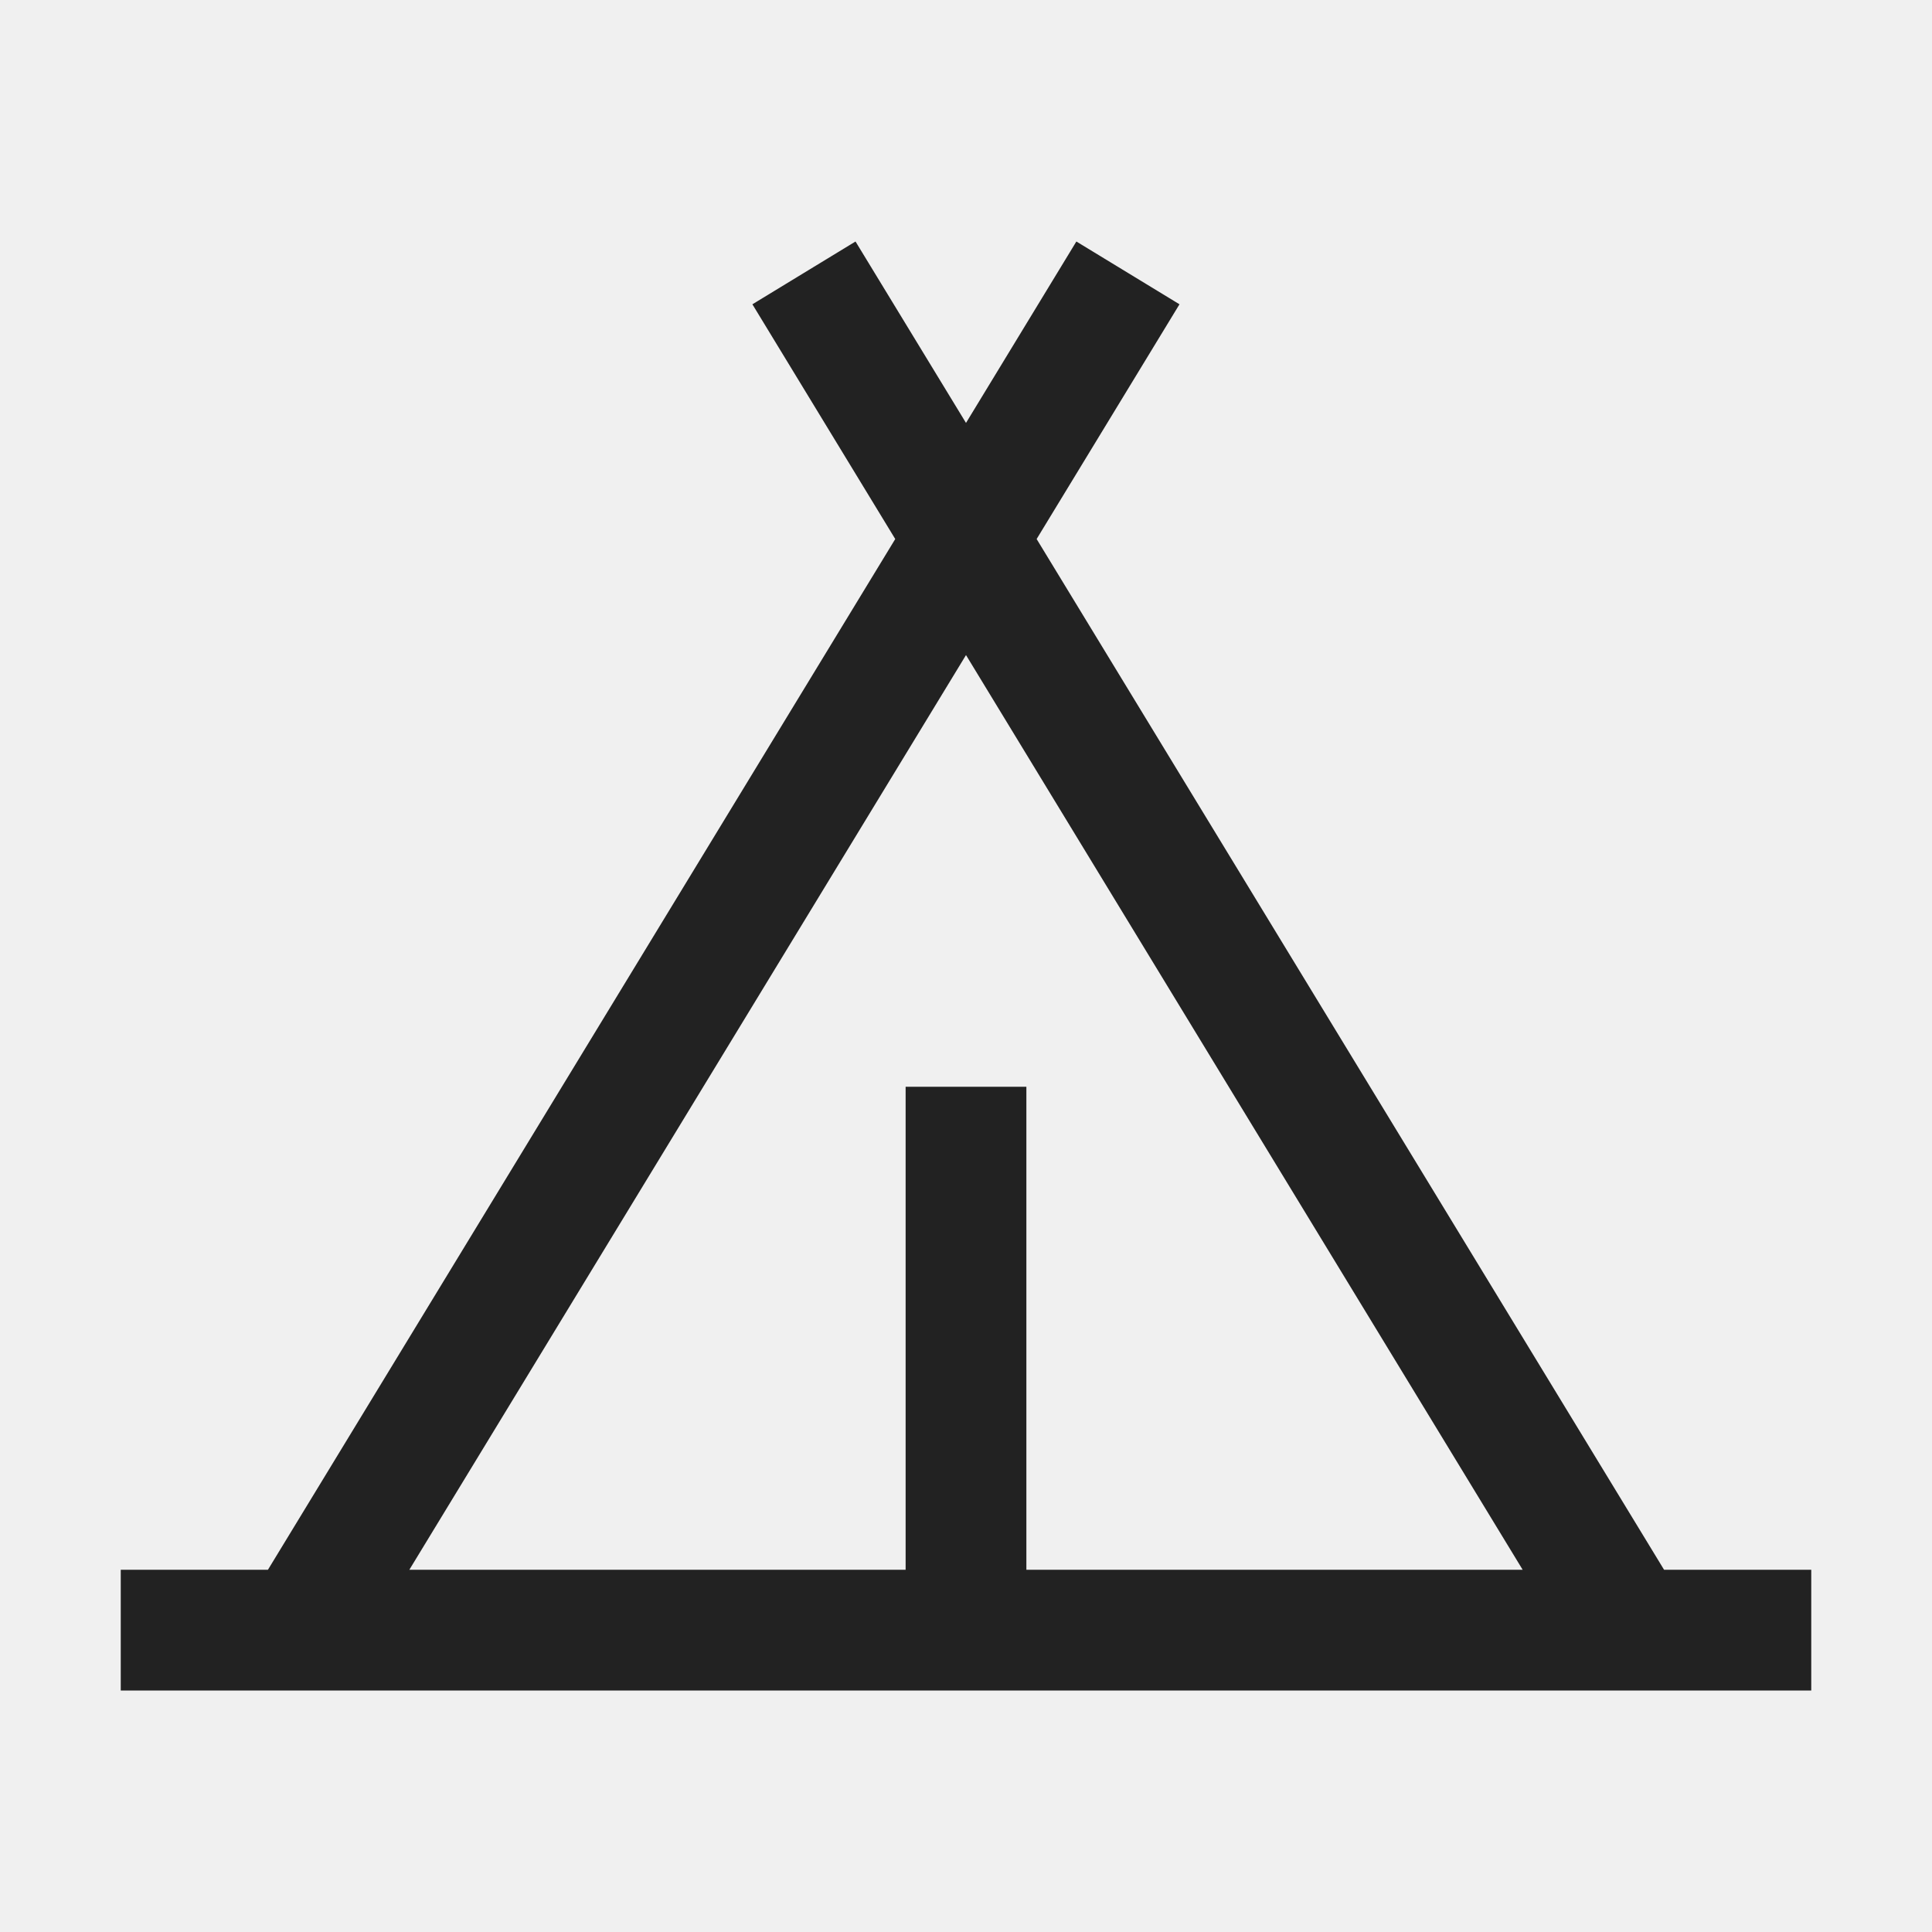
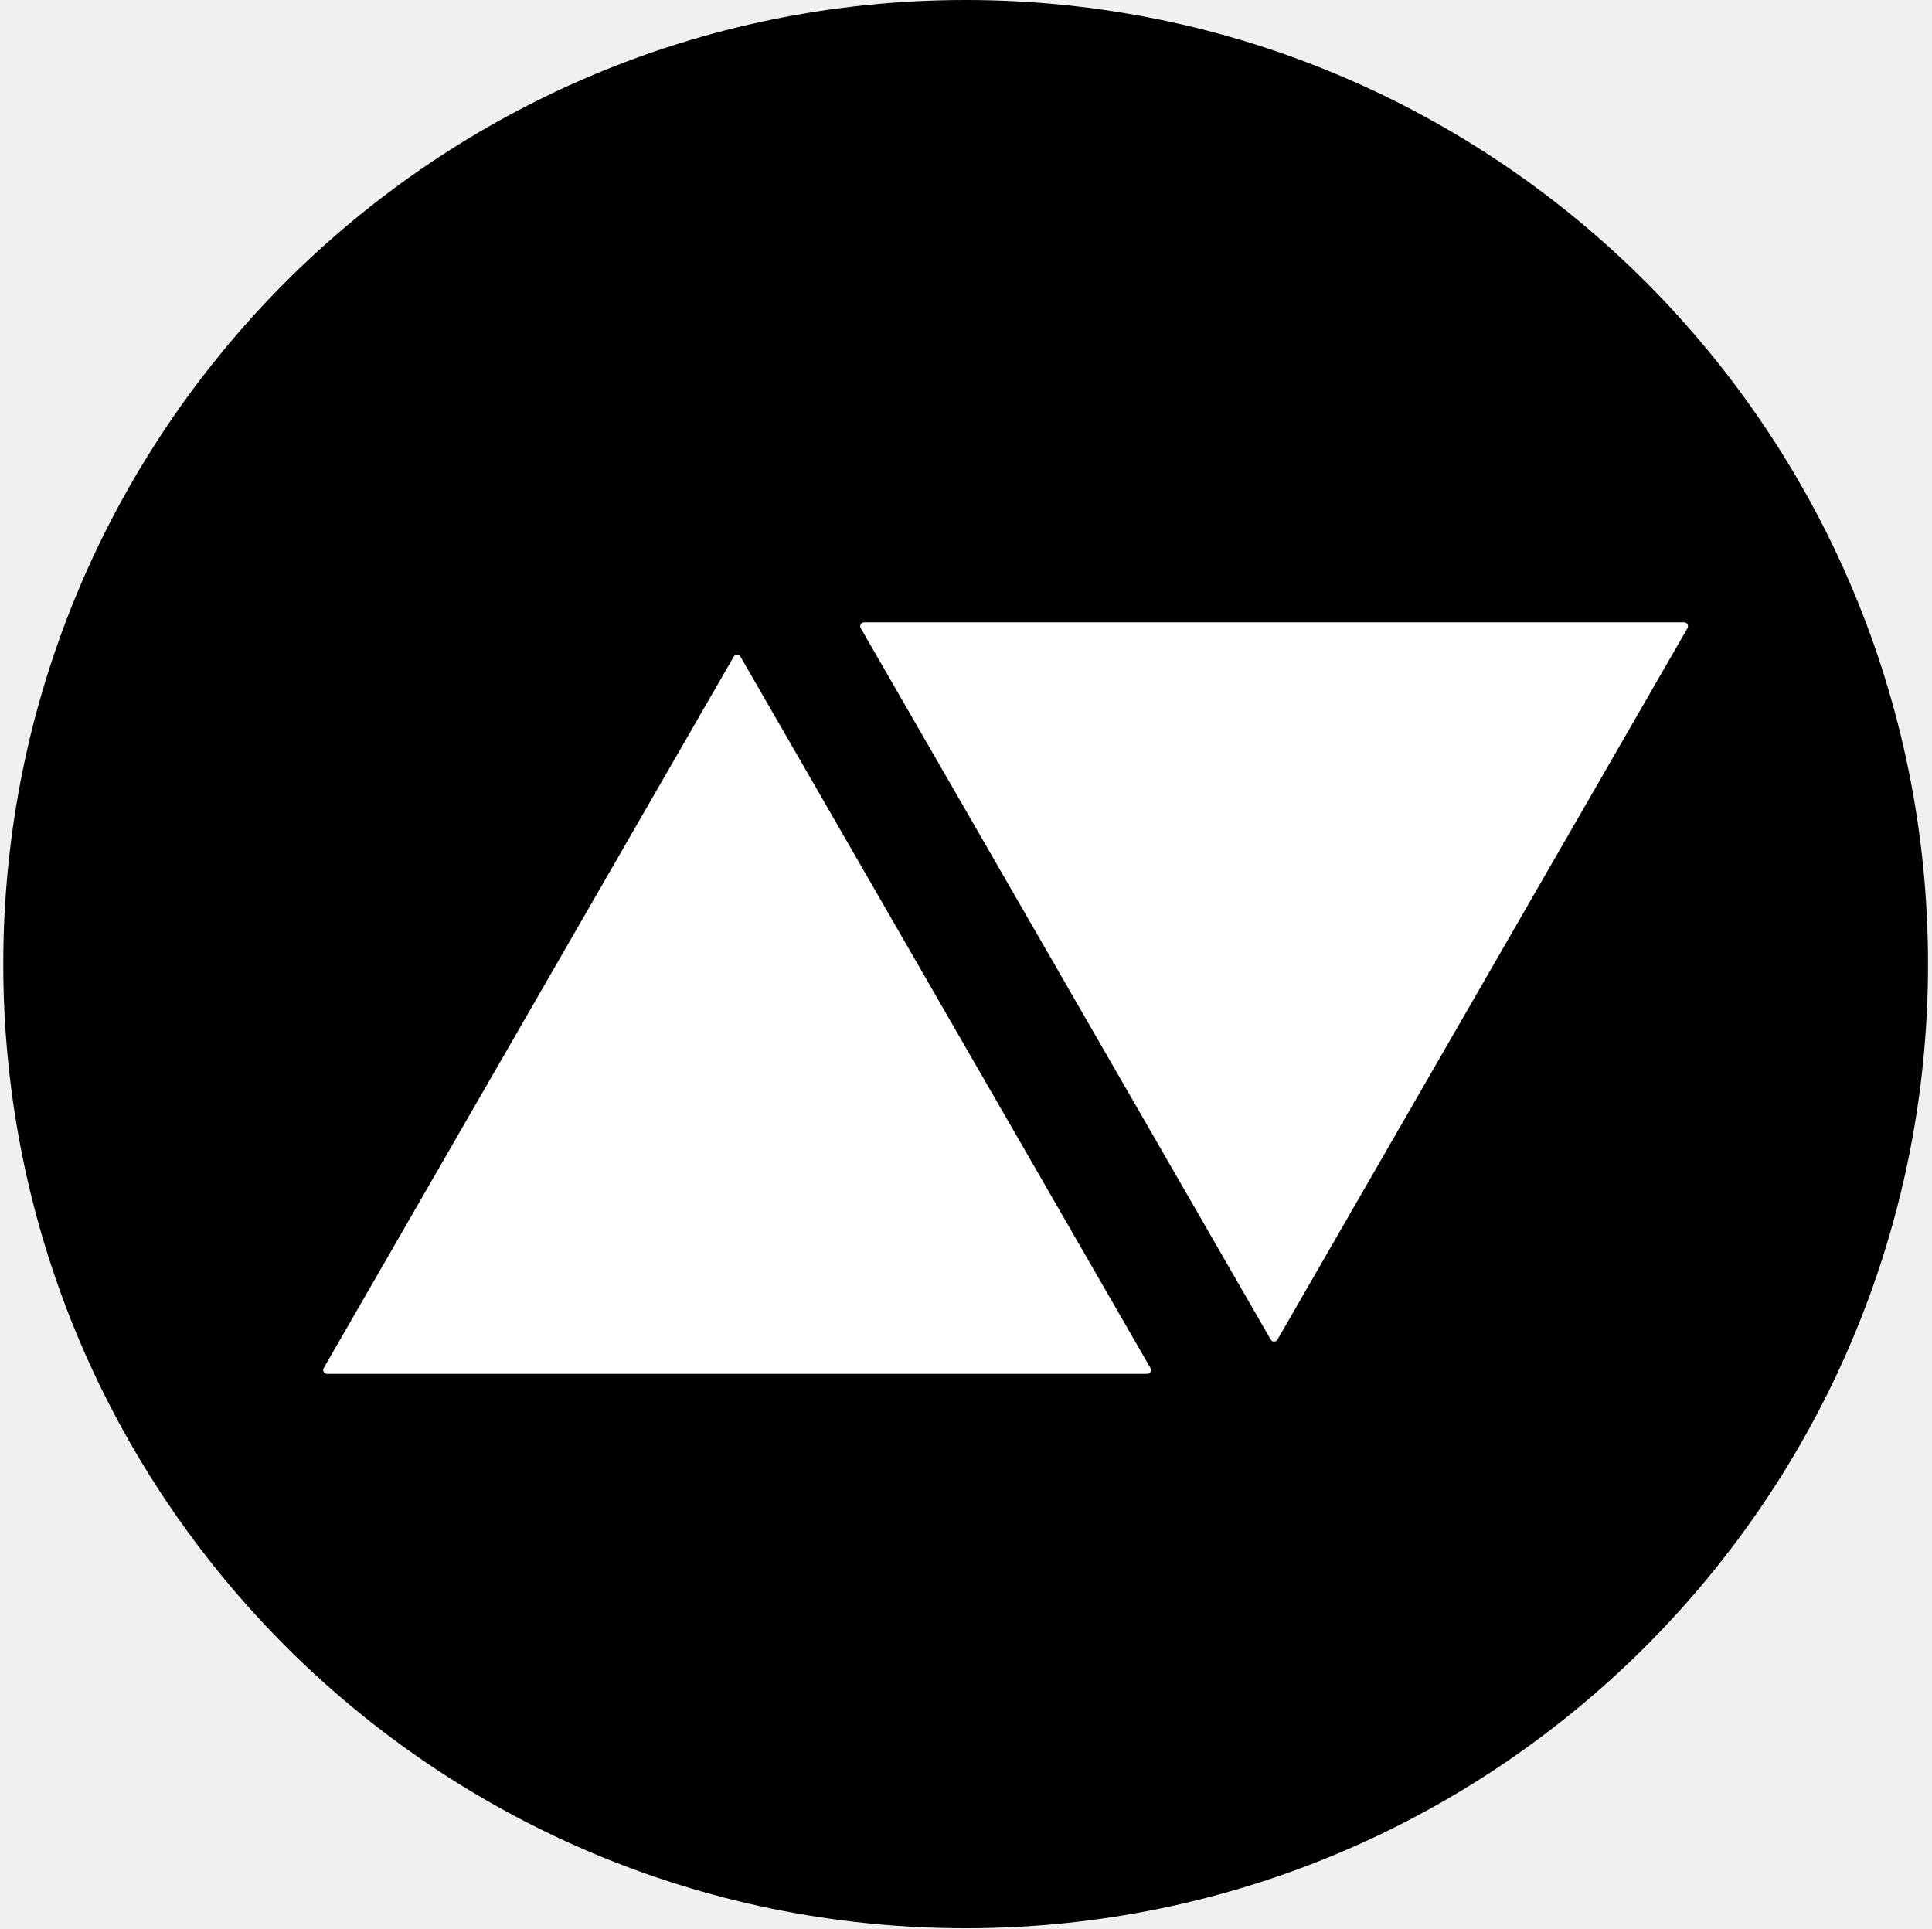
- <svg xmlns="http://www.w3.org/2000/svg" width="32" height="32" viewBox="0 0 32 32" fill="none">
-   <path fill-rule="evenodd" clip-rule="evenodd" d="M27.562 26L17.17 8.928l2.366-3.888L17.828 4L16 7.005L14.17 4l-1.708 1.04l2.366 3.888L4.438 26H2v2h28v-2zM16 10.85L25.22 26H17v-8h-2v8H6.78z" fill="#222" />
+ <svg xmlns="http://www.w3.org/2000/svg" width="501" height="500" viewBox="0 0 501 500" fill="none">
+   <ellipse cx="250.412" cy="250" rx="249.56" ry="250" fill="black" />
+   <path d="M190.275 170.253C190.66 169.586 191.623 169.586 192.008 170.253L298.34 354.751C298.724 355.417 298.243 356.25 297.474 356.25H84.809C84.04 356.25 83.559 355.417 83.943 354.751L190.275 170.253Z" fill="white" />
+   <path d="M223.201 162.878C222.817 162.211 223.297 161.378 224.066 161.378L436.73 161.378C437.5 161.378 437.981 162.212 437.597 162.879L331.264 347.377C330.88 348.044 329.918 348.043 329.533 347.376L223.201 162.878Z" fill="white" />
</svg>
